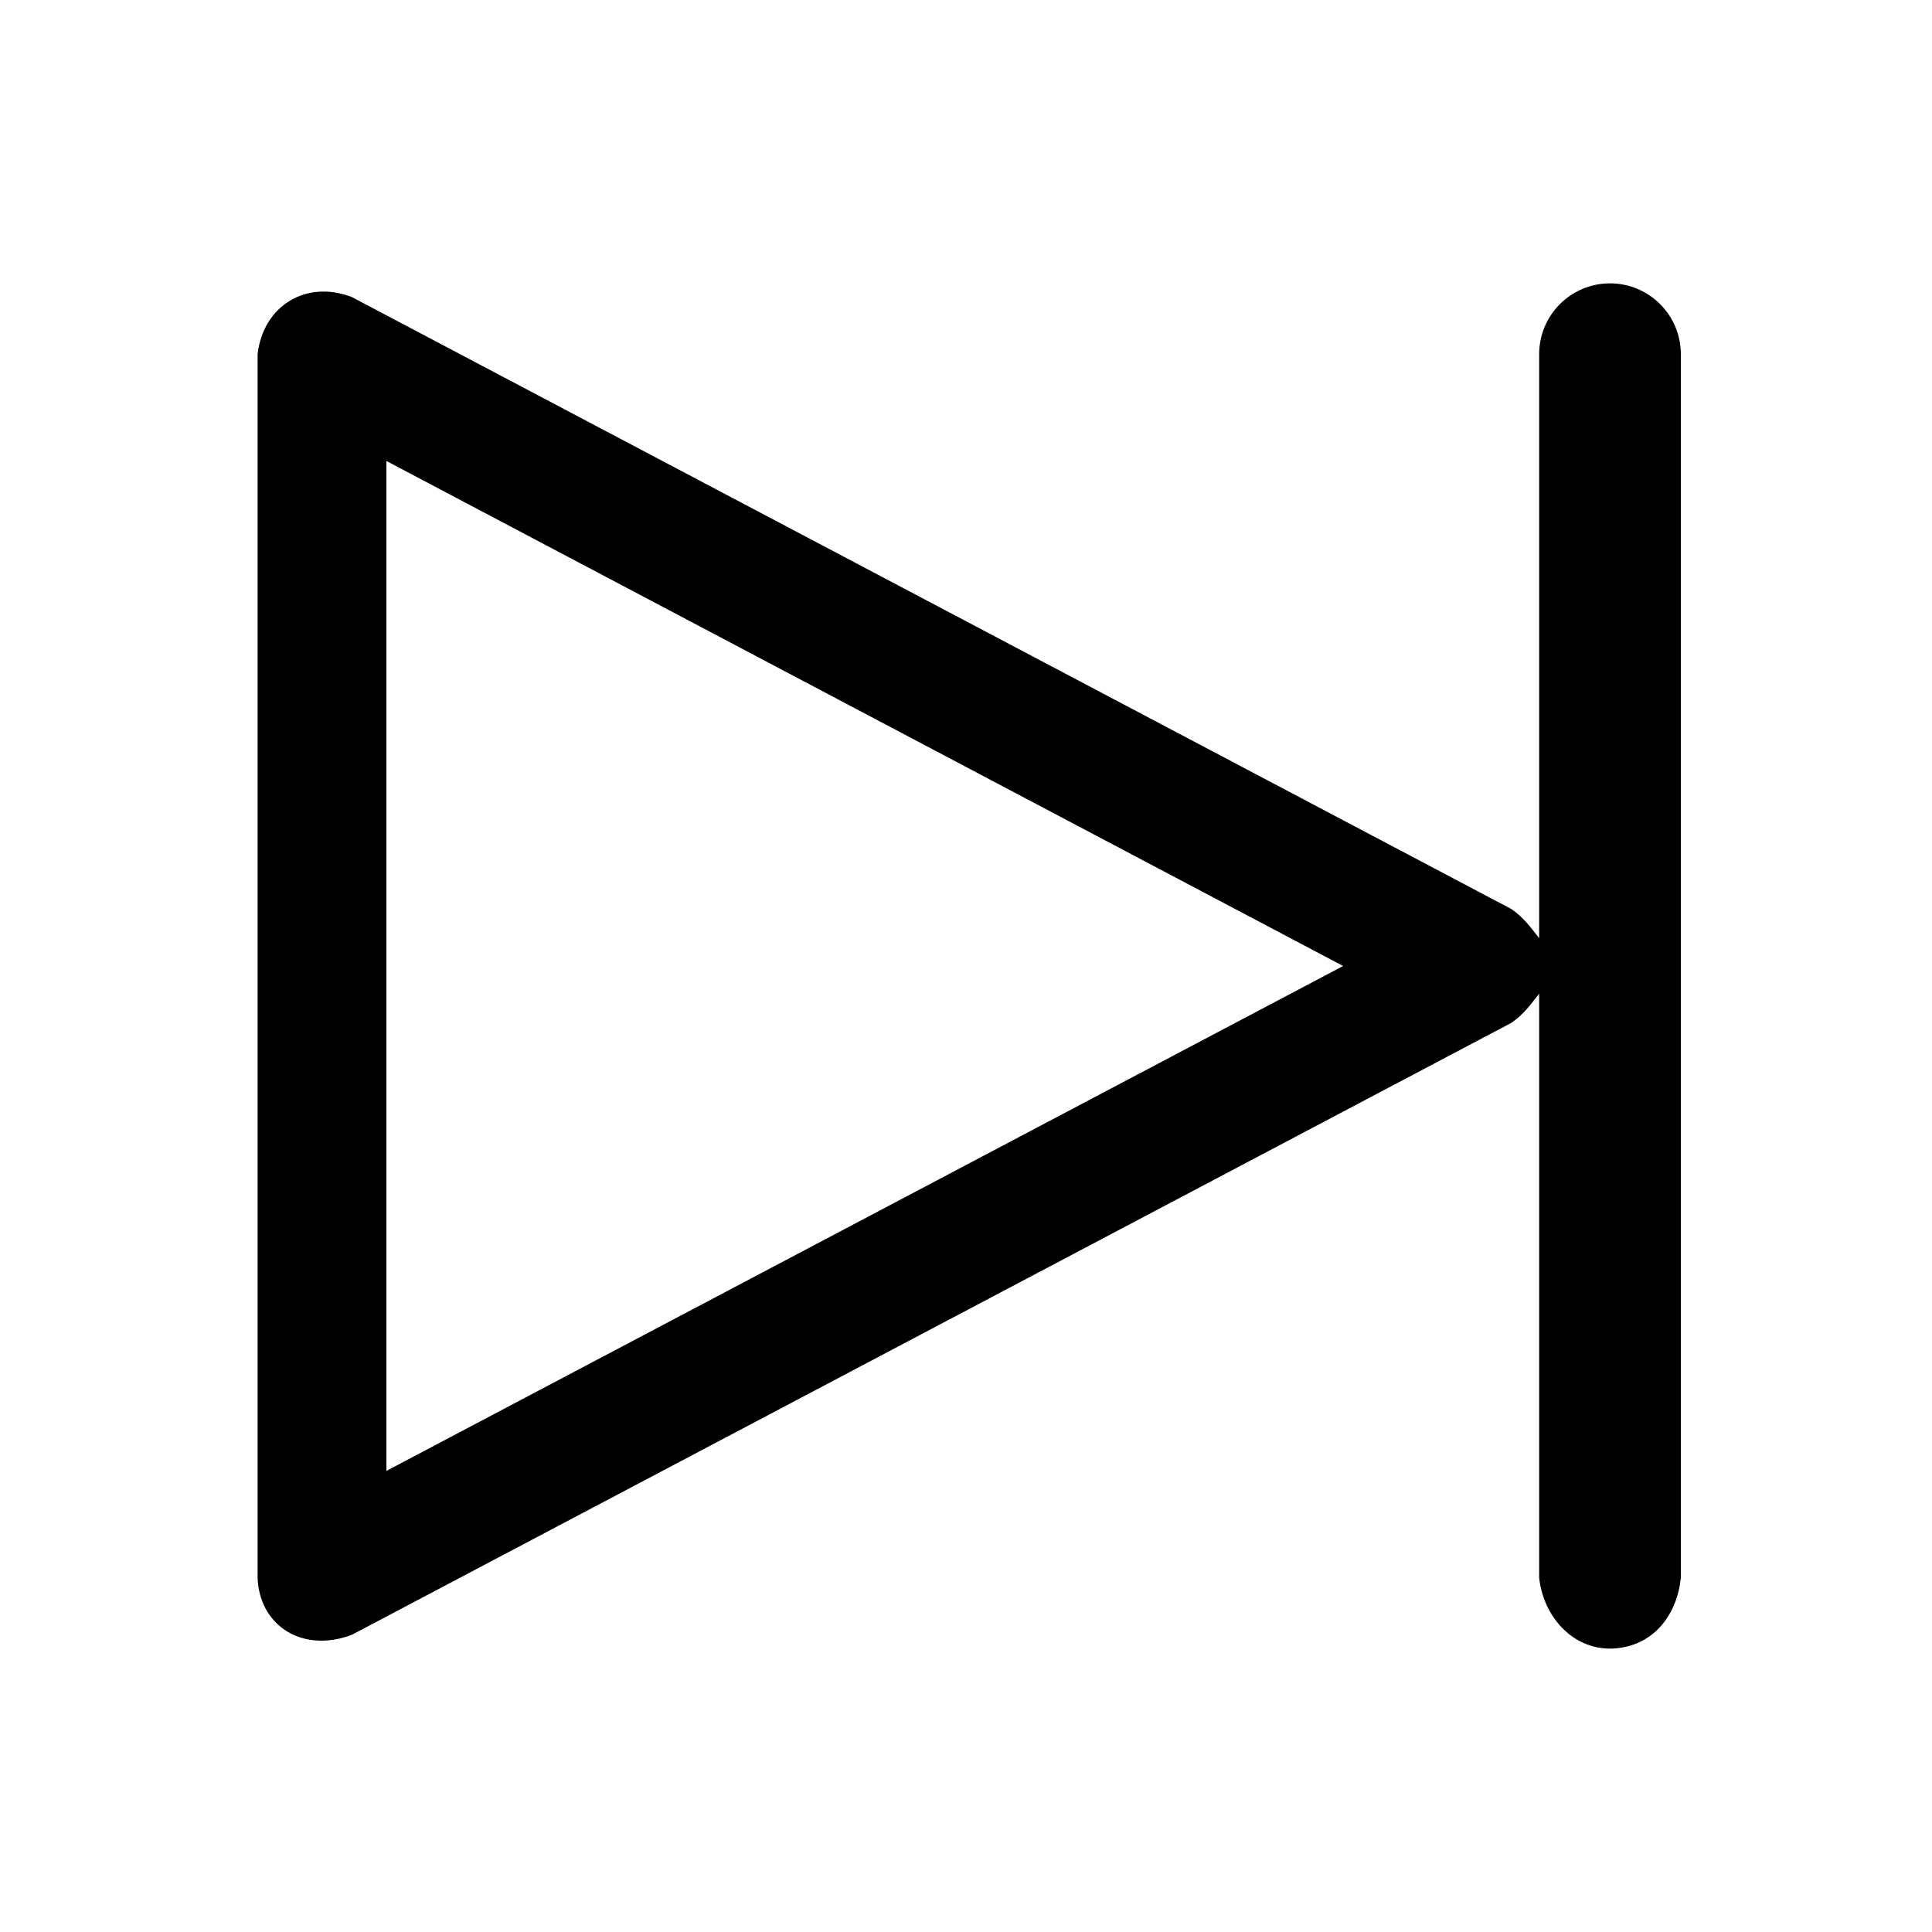
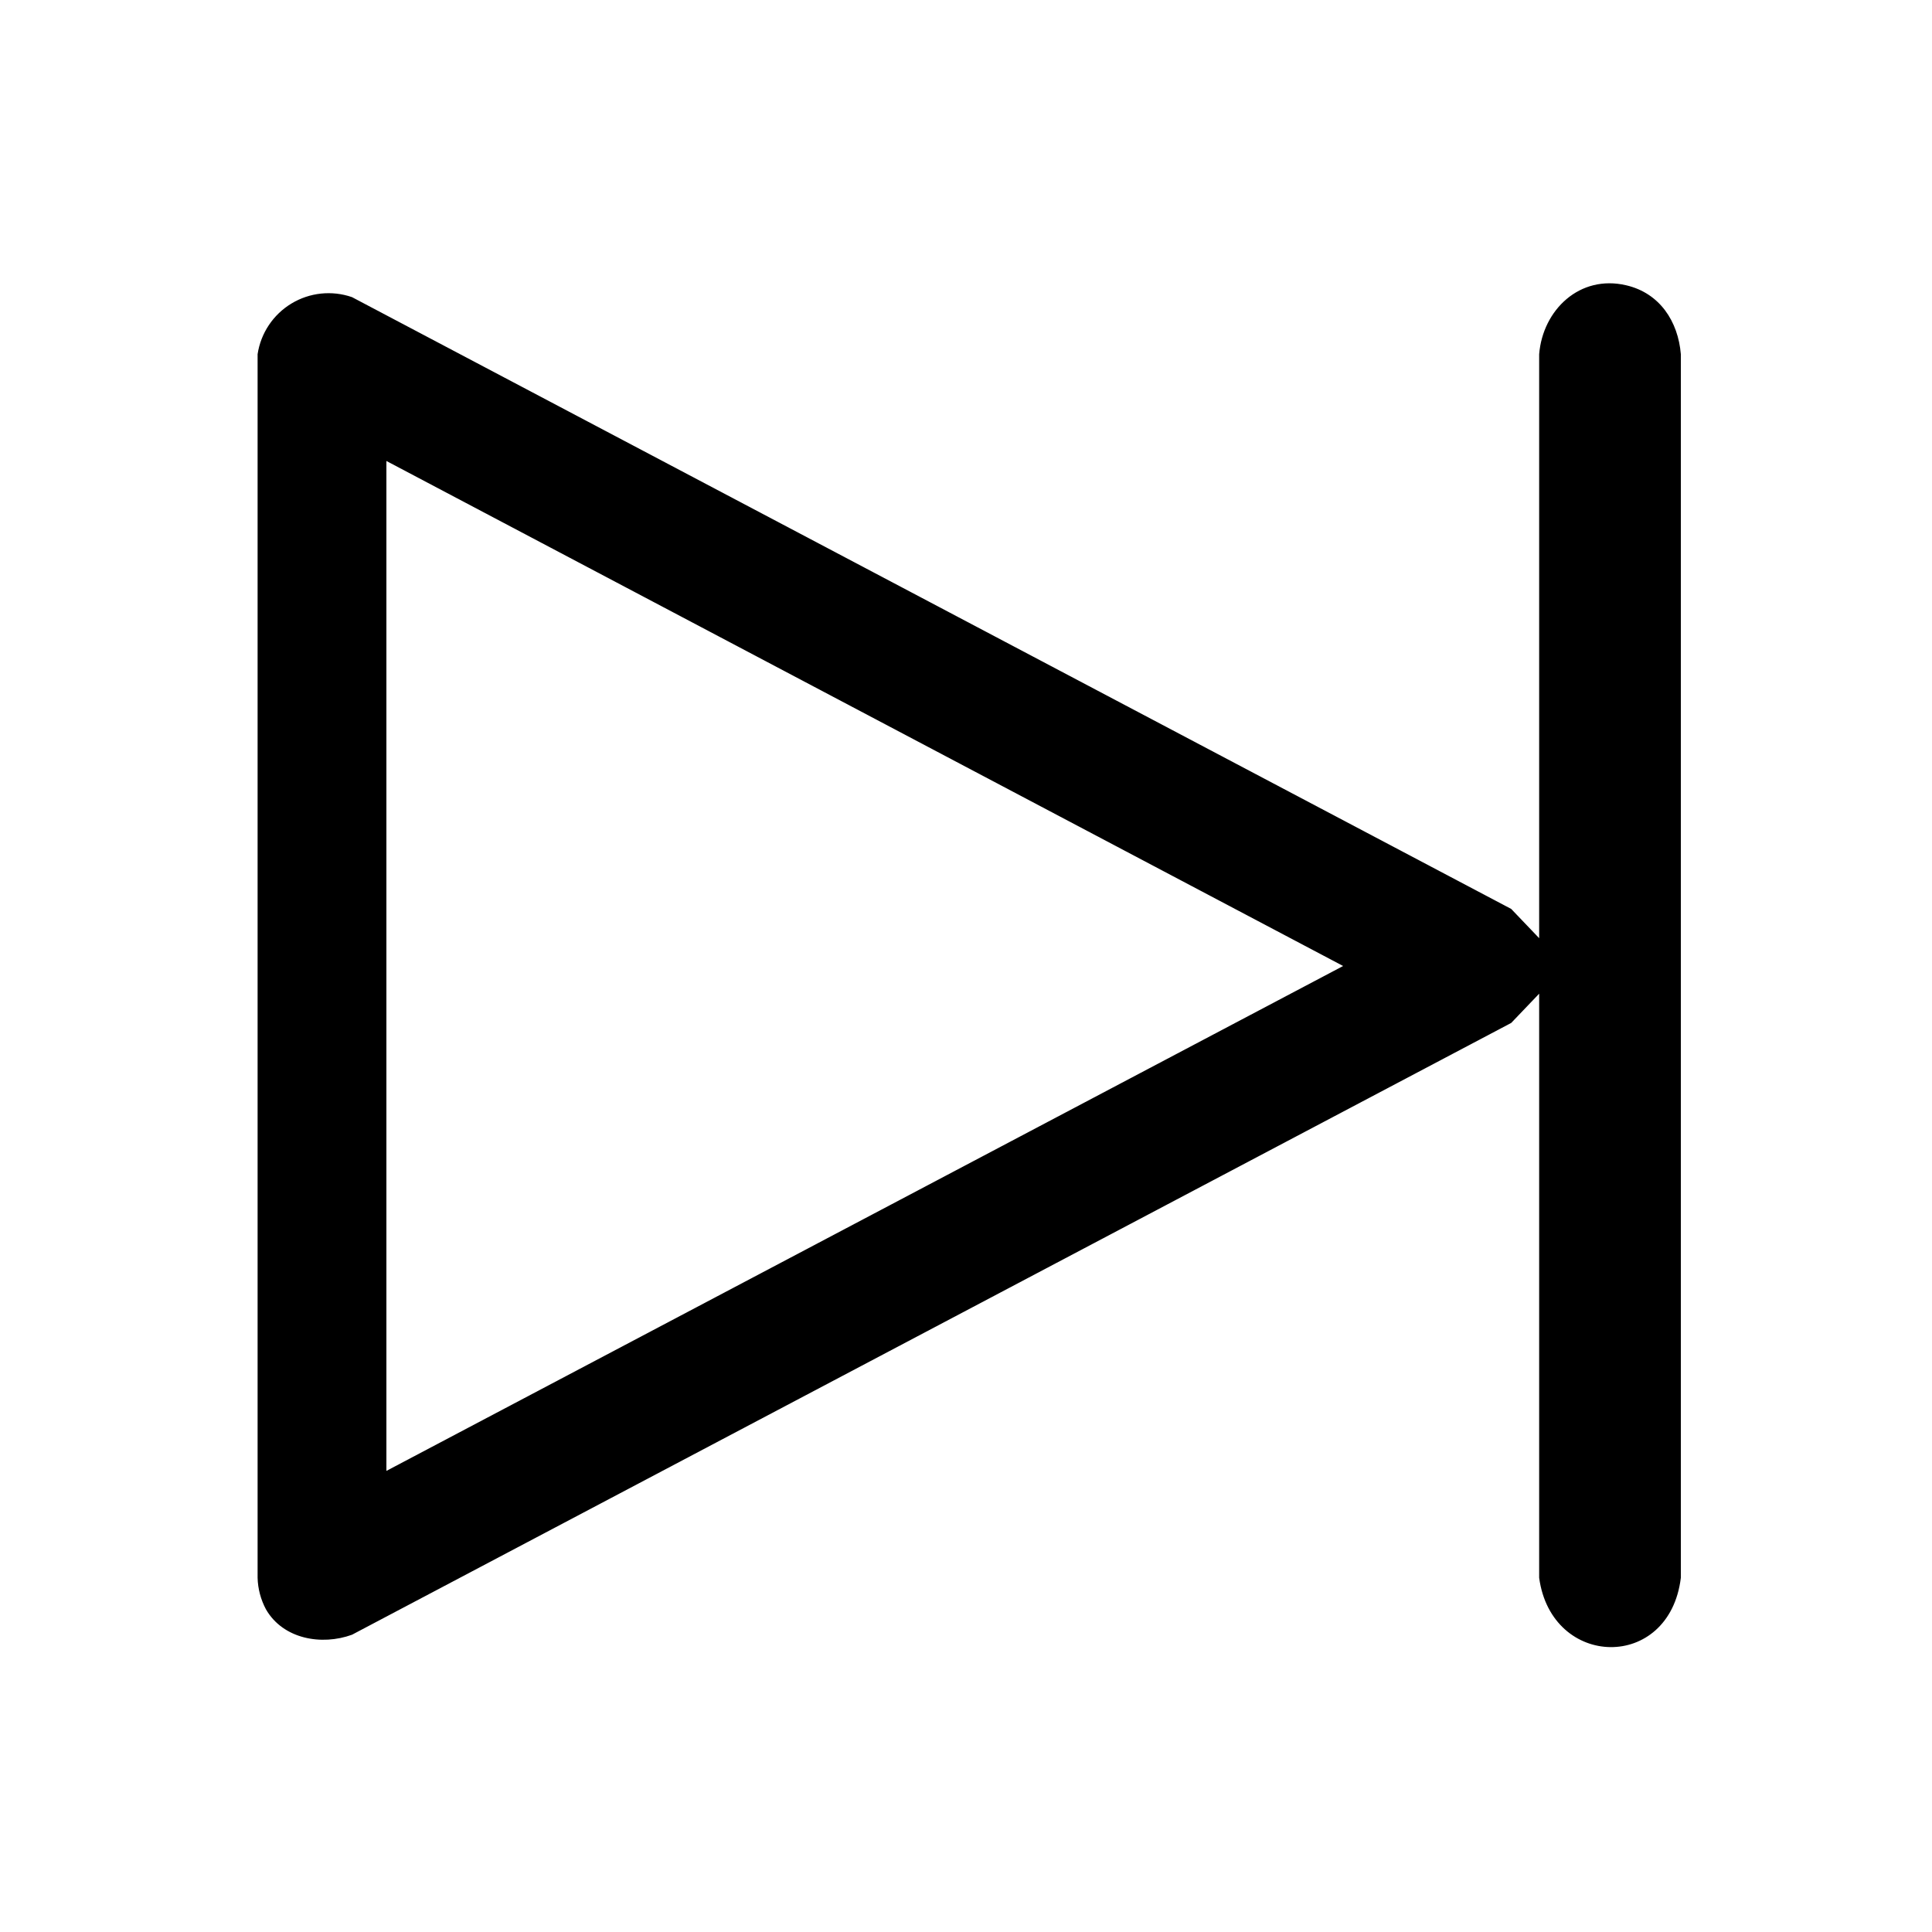
<svg xmlns="http://www.w3.org/2000/svg" width="15" height="15" fill="currentColor" viewBox="0 0 15 15">
-   <path d="M11.95 7.715c-.069.088-.123.163-.217.227l-9 4.75c-.246.096-.529.047-.668-.197A.55.55 0 0 1 2 12.25v-9.5c.043-.377.379-.581.733-.443l9 4.75c.094.064.148.139.217.227V2.75a.55.55 0 0 1 1.1 0v9.5c-.025.25-.168.475-.424.535-.356.083-.639-.195-.676-.535ZM3 11.42l7.428-3.92L3 3.579Z" />
+   <path d="m11.95 7.715-.217.227-9 4.75c-.236.086-.535.034-.668-.197A.55.55 0 0 1 2 12.25v-9.5a.557.557 0 0 1 .733-.443l9 4.75.217.227V2.75c.028-.344.315-.62.676-.535.261.061.403.281.424.535v9.5c-.089.729-1.004.706-1.1 0ZM3 11.42l7.428-3.92L3 3.579Z" />
</svg>
